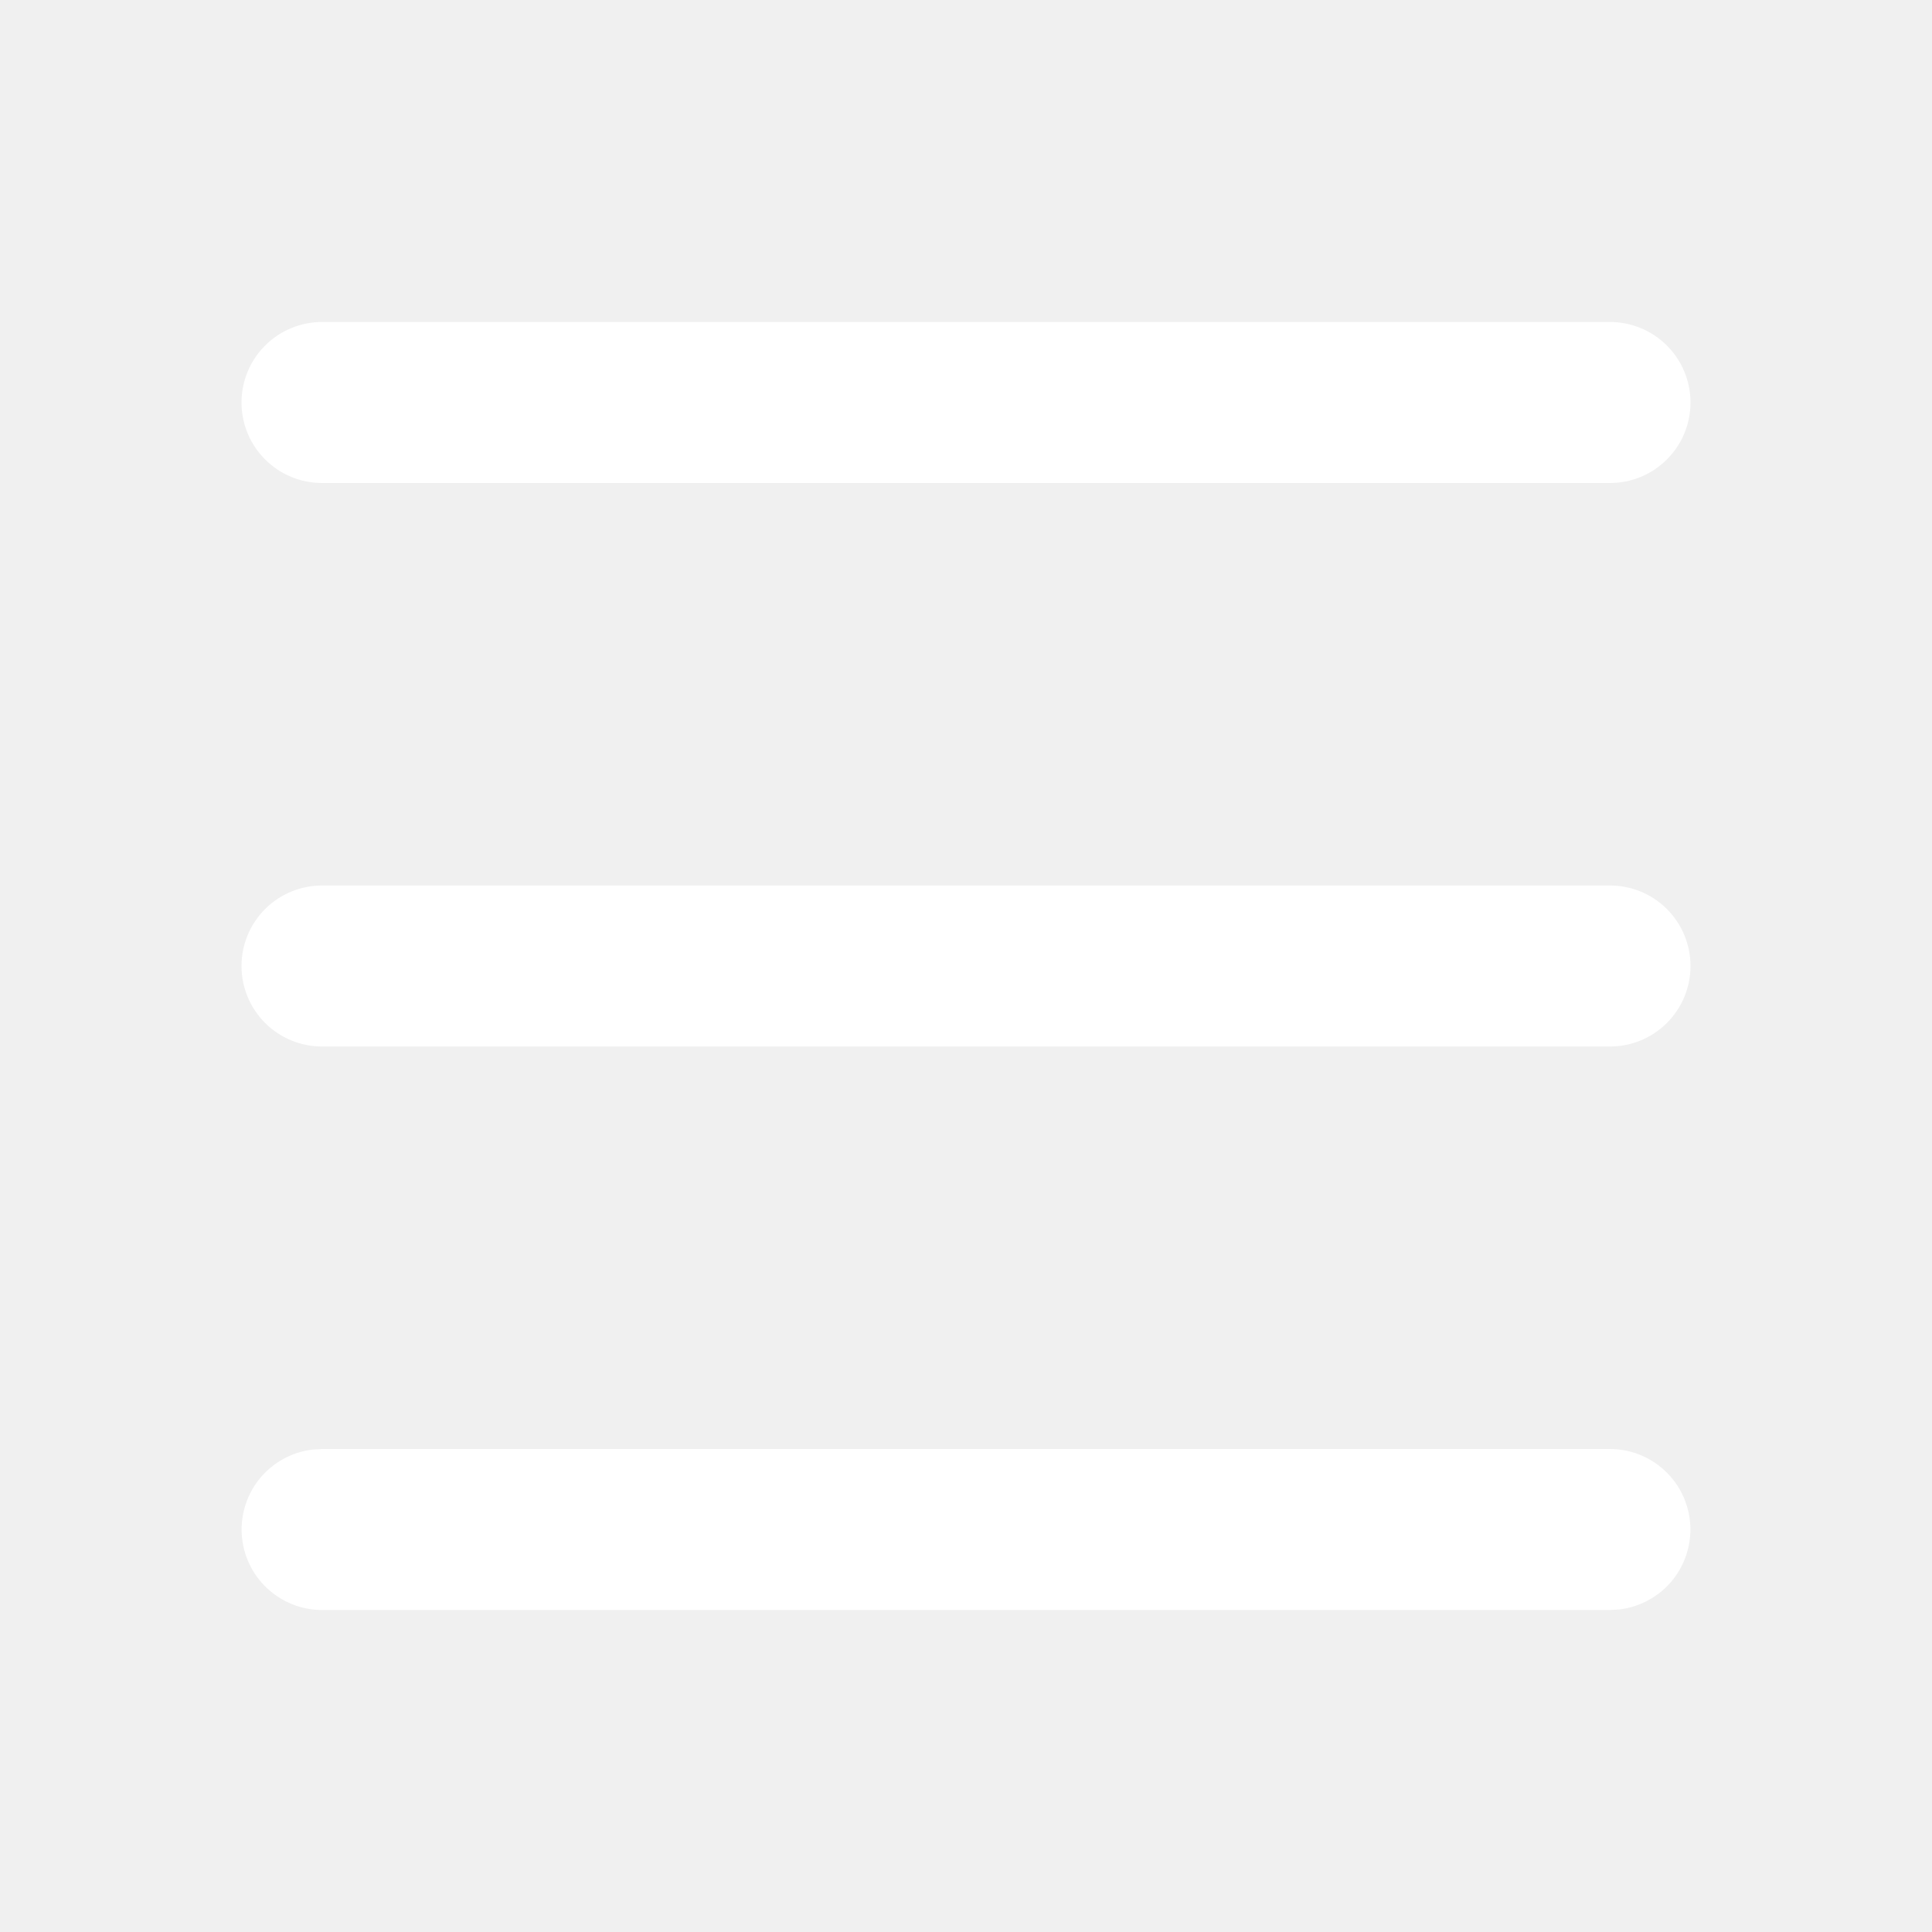
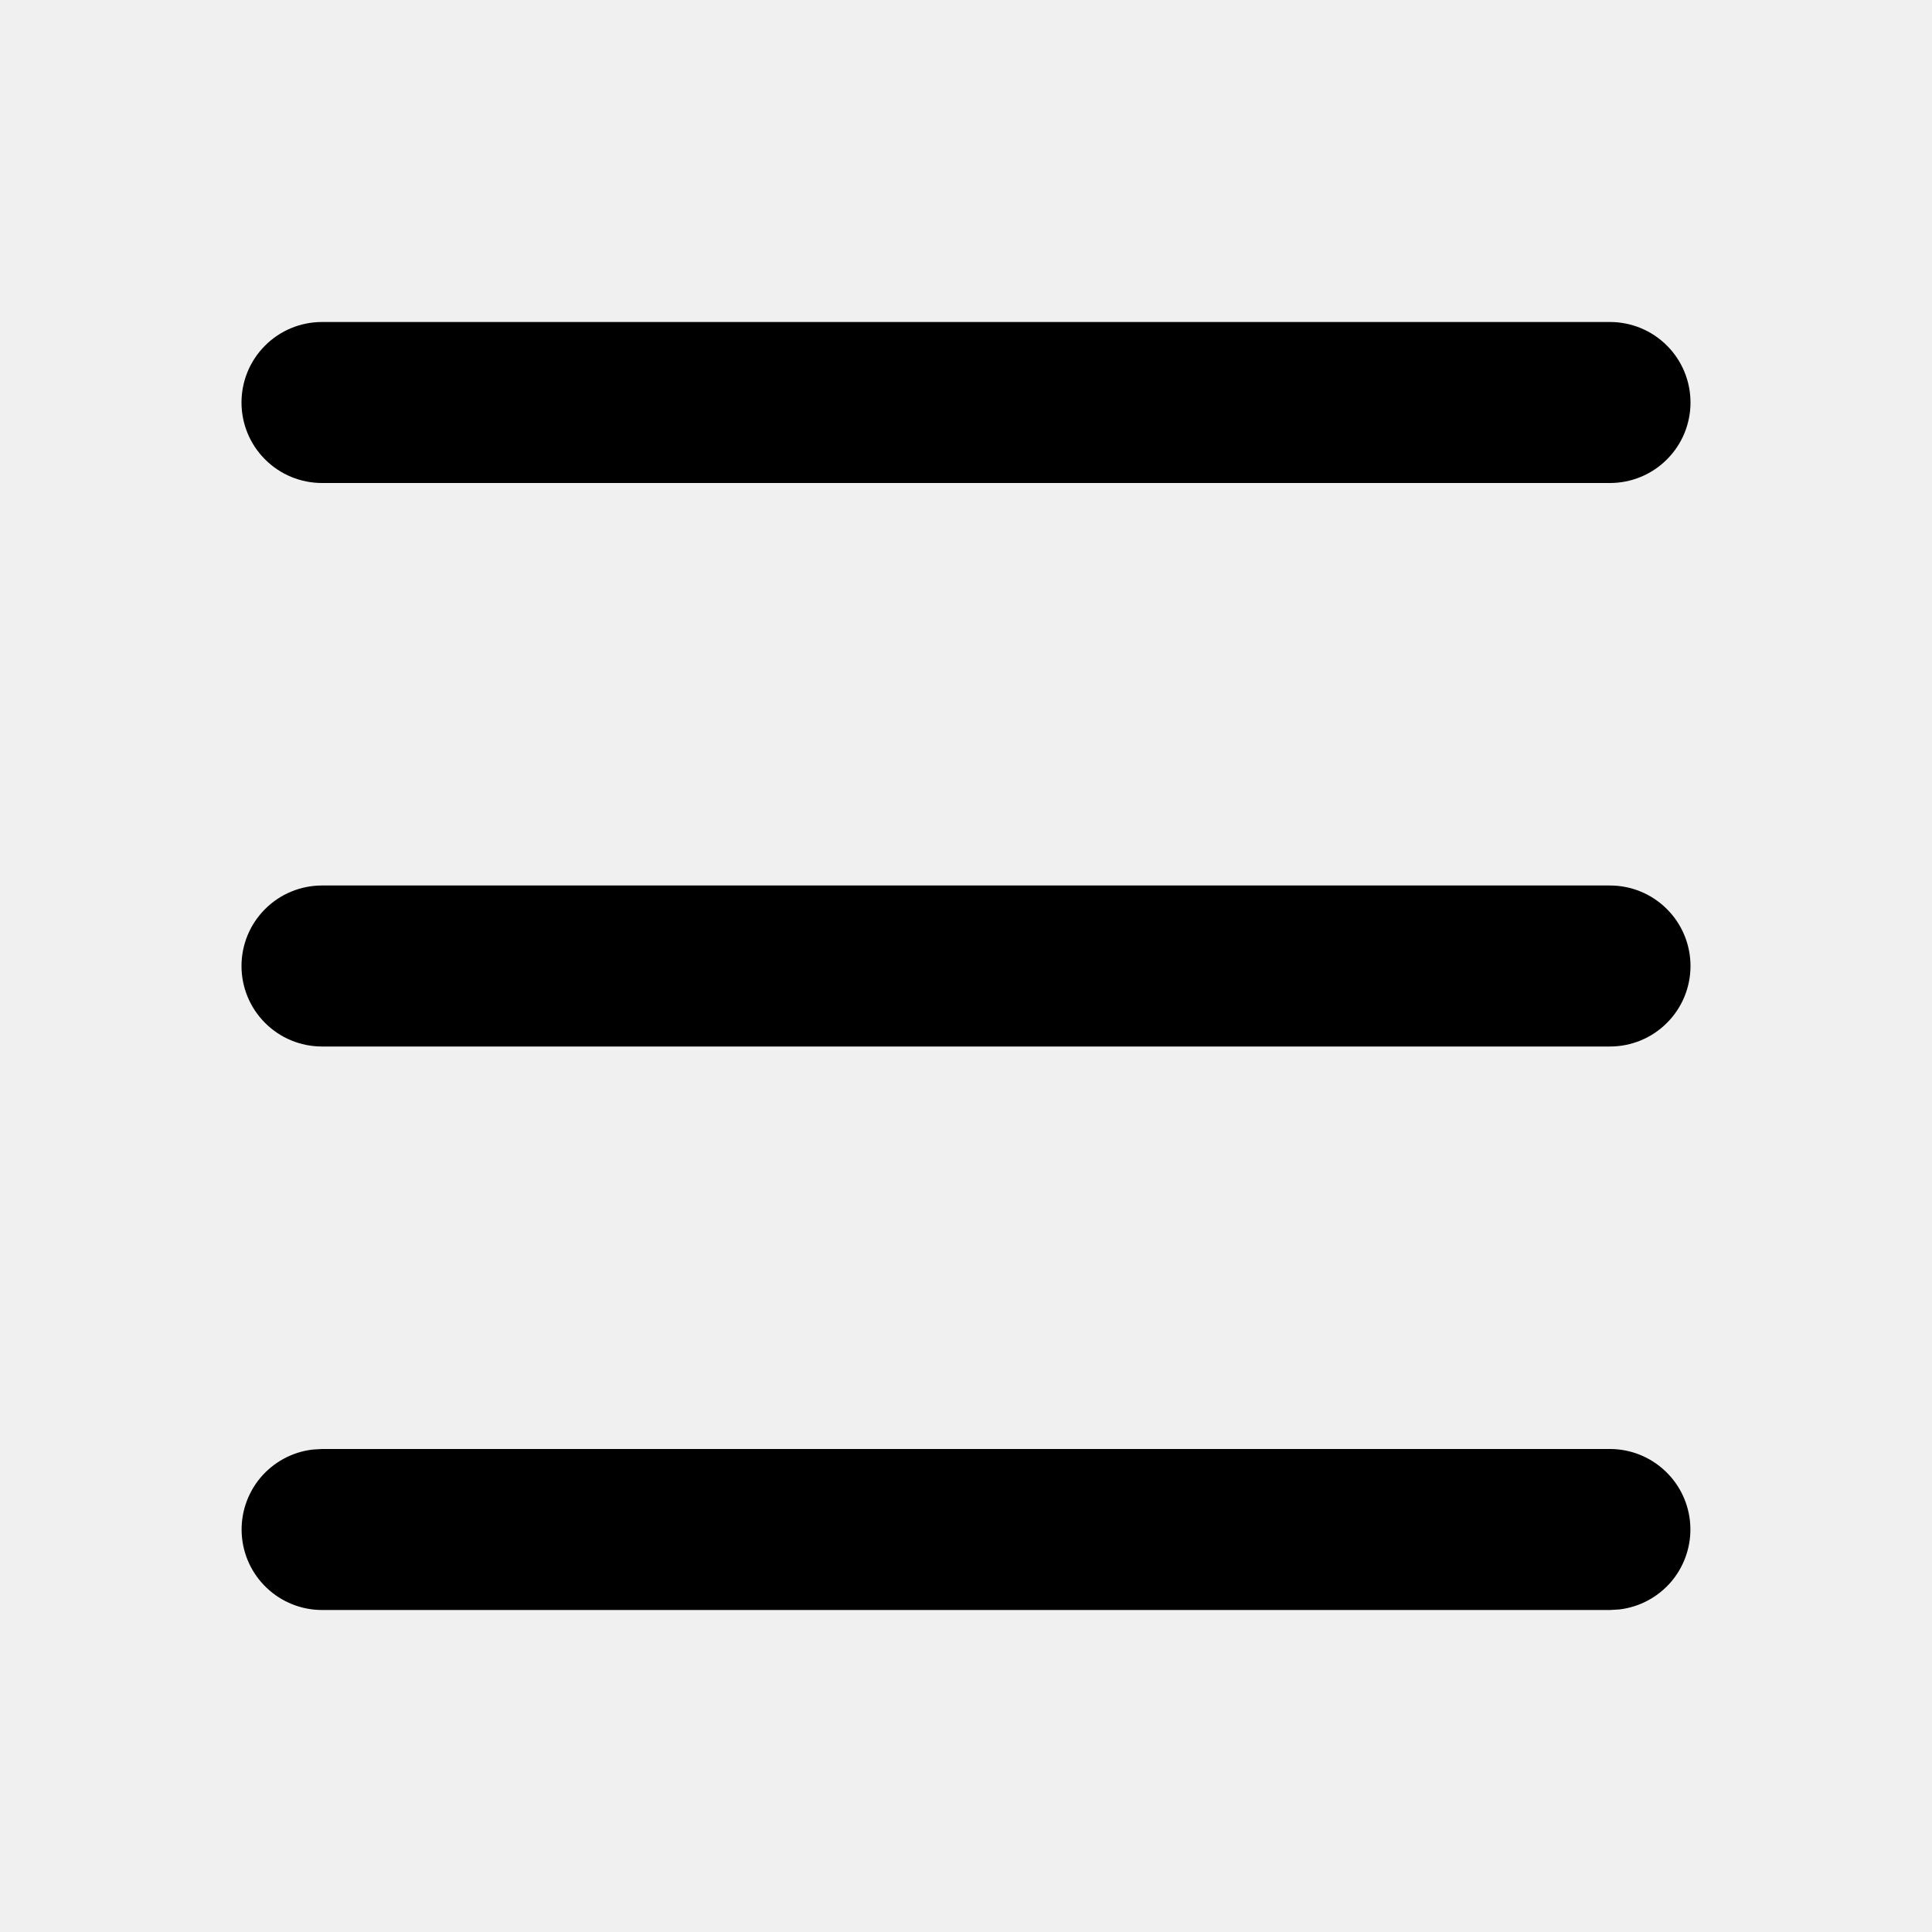
<svg xmlns="http://www.w3.org/2000/svg" width="24" height="24" viewBox="0 0 24 24" fill="none">
  <g clip-path="url(#clip0_4_40)">
-     <path d="M20 18C20.255 18 20.5 18.098 20.685 18.273C20.871 18.448 20.982 18.687 20.997 18.941C21.012 19.196 20.929 19.446 20.766 19.642C20.602 19.837 20.37 19.963 20.117 19.993L20 20H4C3.745 20 3.5 19.902 3.315 19.727C3.129 19.552 3.018 19.313 3.003 19.059C2.988 18.804 3.071 18.554 3.234 18.358C3.398 18.163 3.63 18.037 3.883 18.007L4 18H20ZM20 11C20.265 11 20.52 11.105 20.707 11.293C20.895 11.48 21 11.735 21 12C21 12.265 20.895 12.52 20.707 12.707C20.52 12.895 20.265 13 20 13H4C3.735 13 3.48 12.895 3.293 12.707C3.105 12.52 3 12.265 3 12C3 11.735 3.105 11.48 3.293 11.293C3.48 11.105 3.735 11 4 11H20ZM20 4C20.265 4 20.52 4.105 20.707 4.293C20.895 4.48 21 4.735 21 5C21 5.265 20.895 5.52 20.707 5.707C20.52 5.895 20.265 6 20 6H4C3.735 6 3.48 5.895 3.293 5.707C3.105 5.52 3 5.265 3 5C3 4.735 3.105 4.48 3.293 4.293C3.48 4.105 3.735 4 4 4H20Z" fill="white" />
+     <path d="M20 18C20.255 18 20.5 18.098 20.685 18.273C20.871 18.448 20.982 18.687 20.997 18.941C21.012 19.196 20.929 19.446 20.766 19.642C20.602 19.837 20.37 19.963 20.117 19.993L20 20H4C3.745 20 3.5 19.902 3.315 19.727C3.129 19.552 3.018 19.313 3.003 19.059C2.988 18.804 3.071 18.554 3.234 18.358C3.398 18.163 3.63 18.037 3.883 18.007L4 18H20ZM20 11C20.265 11 20.52 11.105 20.707 11.293C20.895 11.48 21 11.735 21 12C21 12.265 20.895 12.52 20.707 12.707C20.52 12.895 20.265 13 20 13H4C3.735 13 3.48 12.895 3.293 12.707C3.105 12.52 3 12.265 3 12C3 11.735 3.105 11.48 3.293 11.293C3.48 11.105 3.735 11 4 11H20ZM20 4C20.265 4 20.52 4.105 20.707 4.293C20.895 4.48 21 4.735 21 5C21 5.265 20.895 5.52 20.707 5.707C20.52 5.895 20.265 6 20 6H4C3.735 6 3.48 5.895 3.293 5.707C3.105 5.52 3 5.265 3 5C3 4.735 3.105 4.48 3.293 4.293C3.48 4.105 3.735 4 4 4H20Z" fill="#000000" />
  </g>
  <defs>
    <clipPath id="clip0_4_40">
-       <rect width="24" height="24" fill="white" />
+       <rect width="24" height="24" fill="#000000" />
    </clipPath>
  </defs>
</svg>
